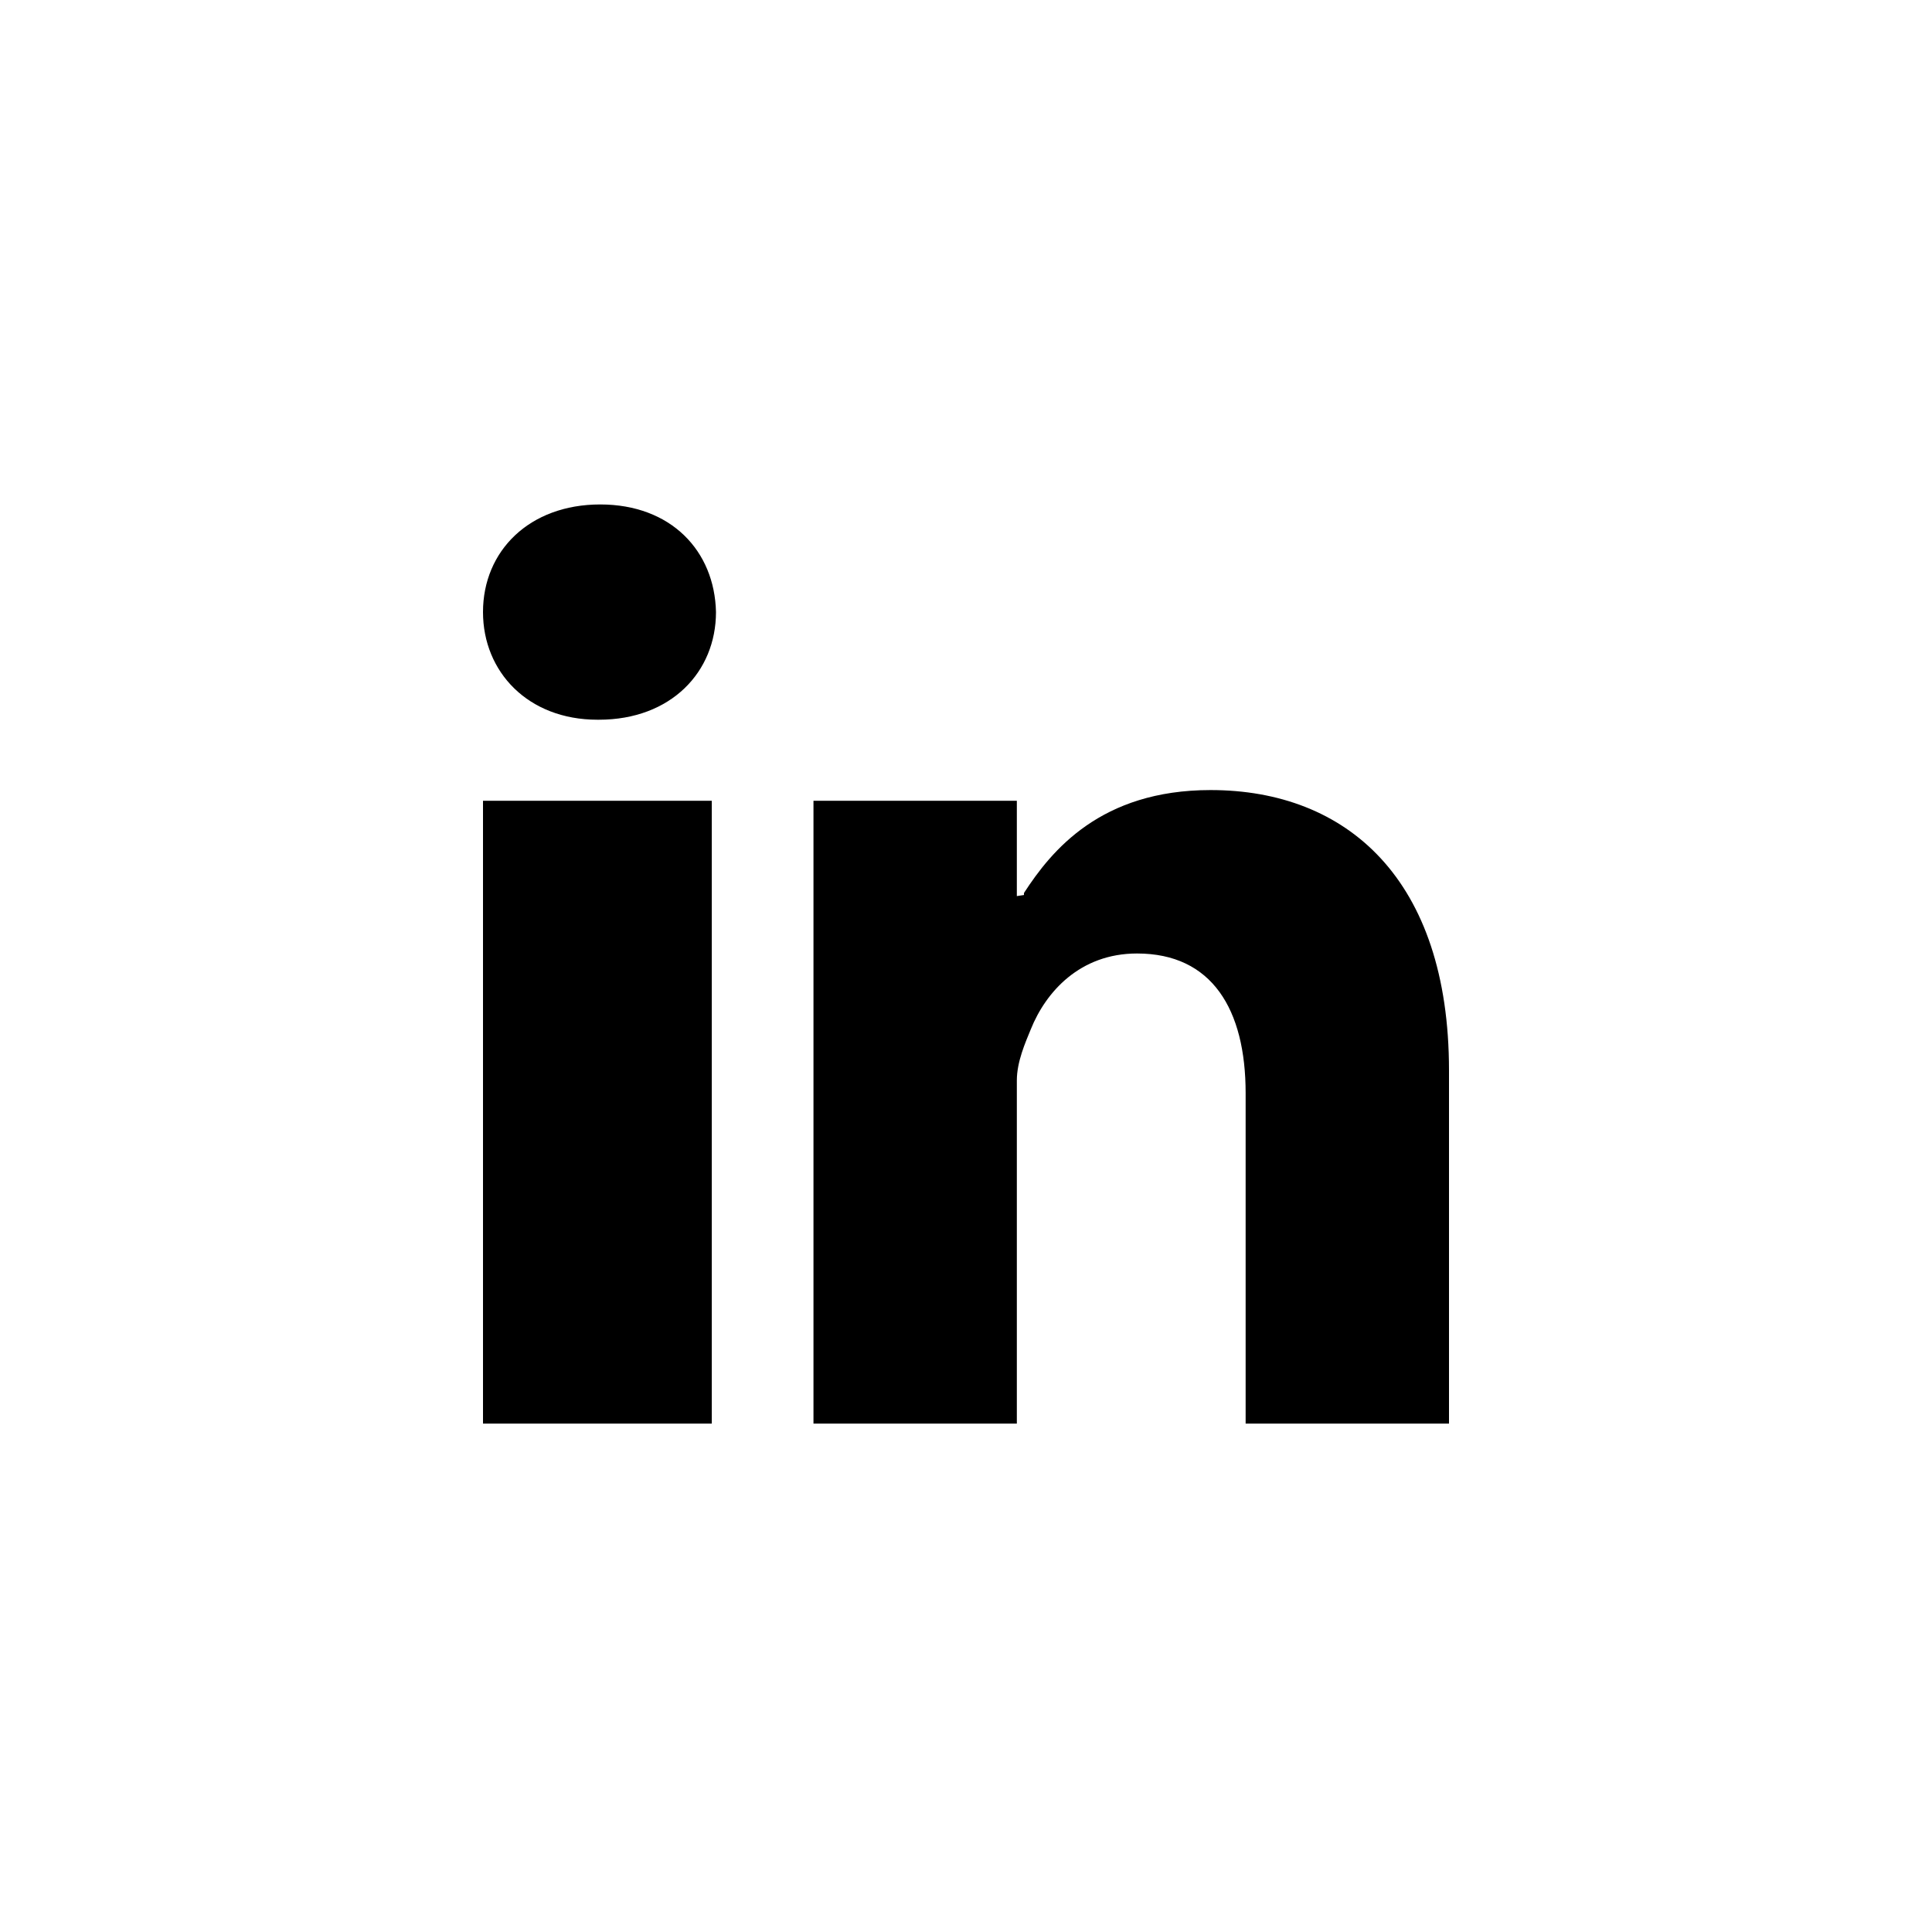
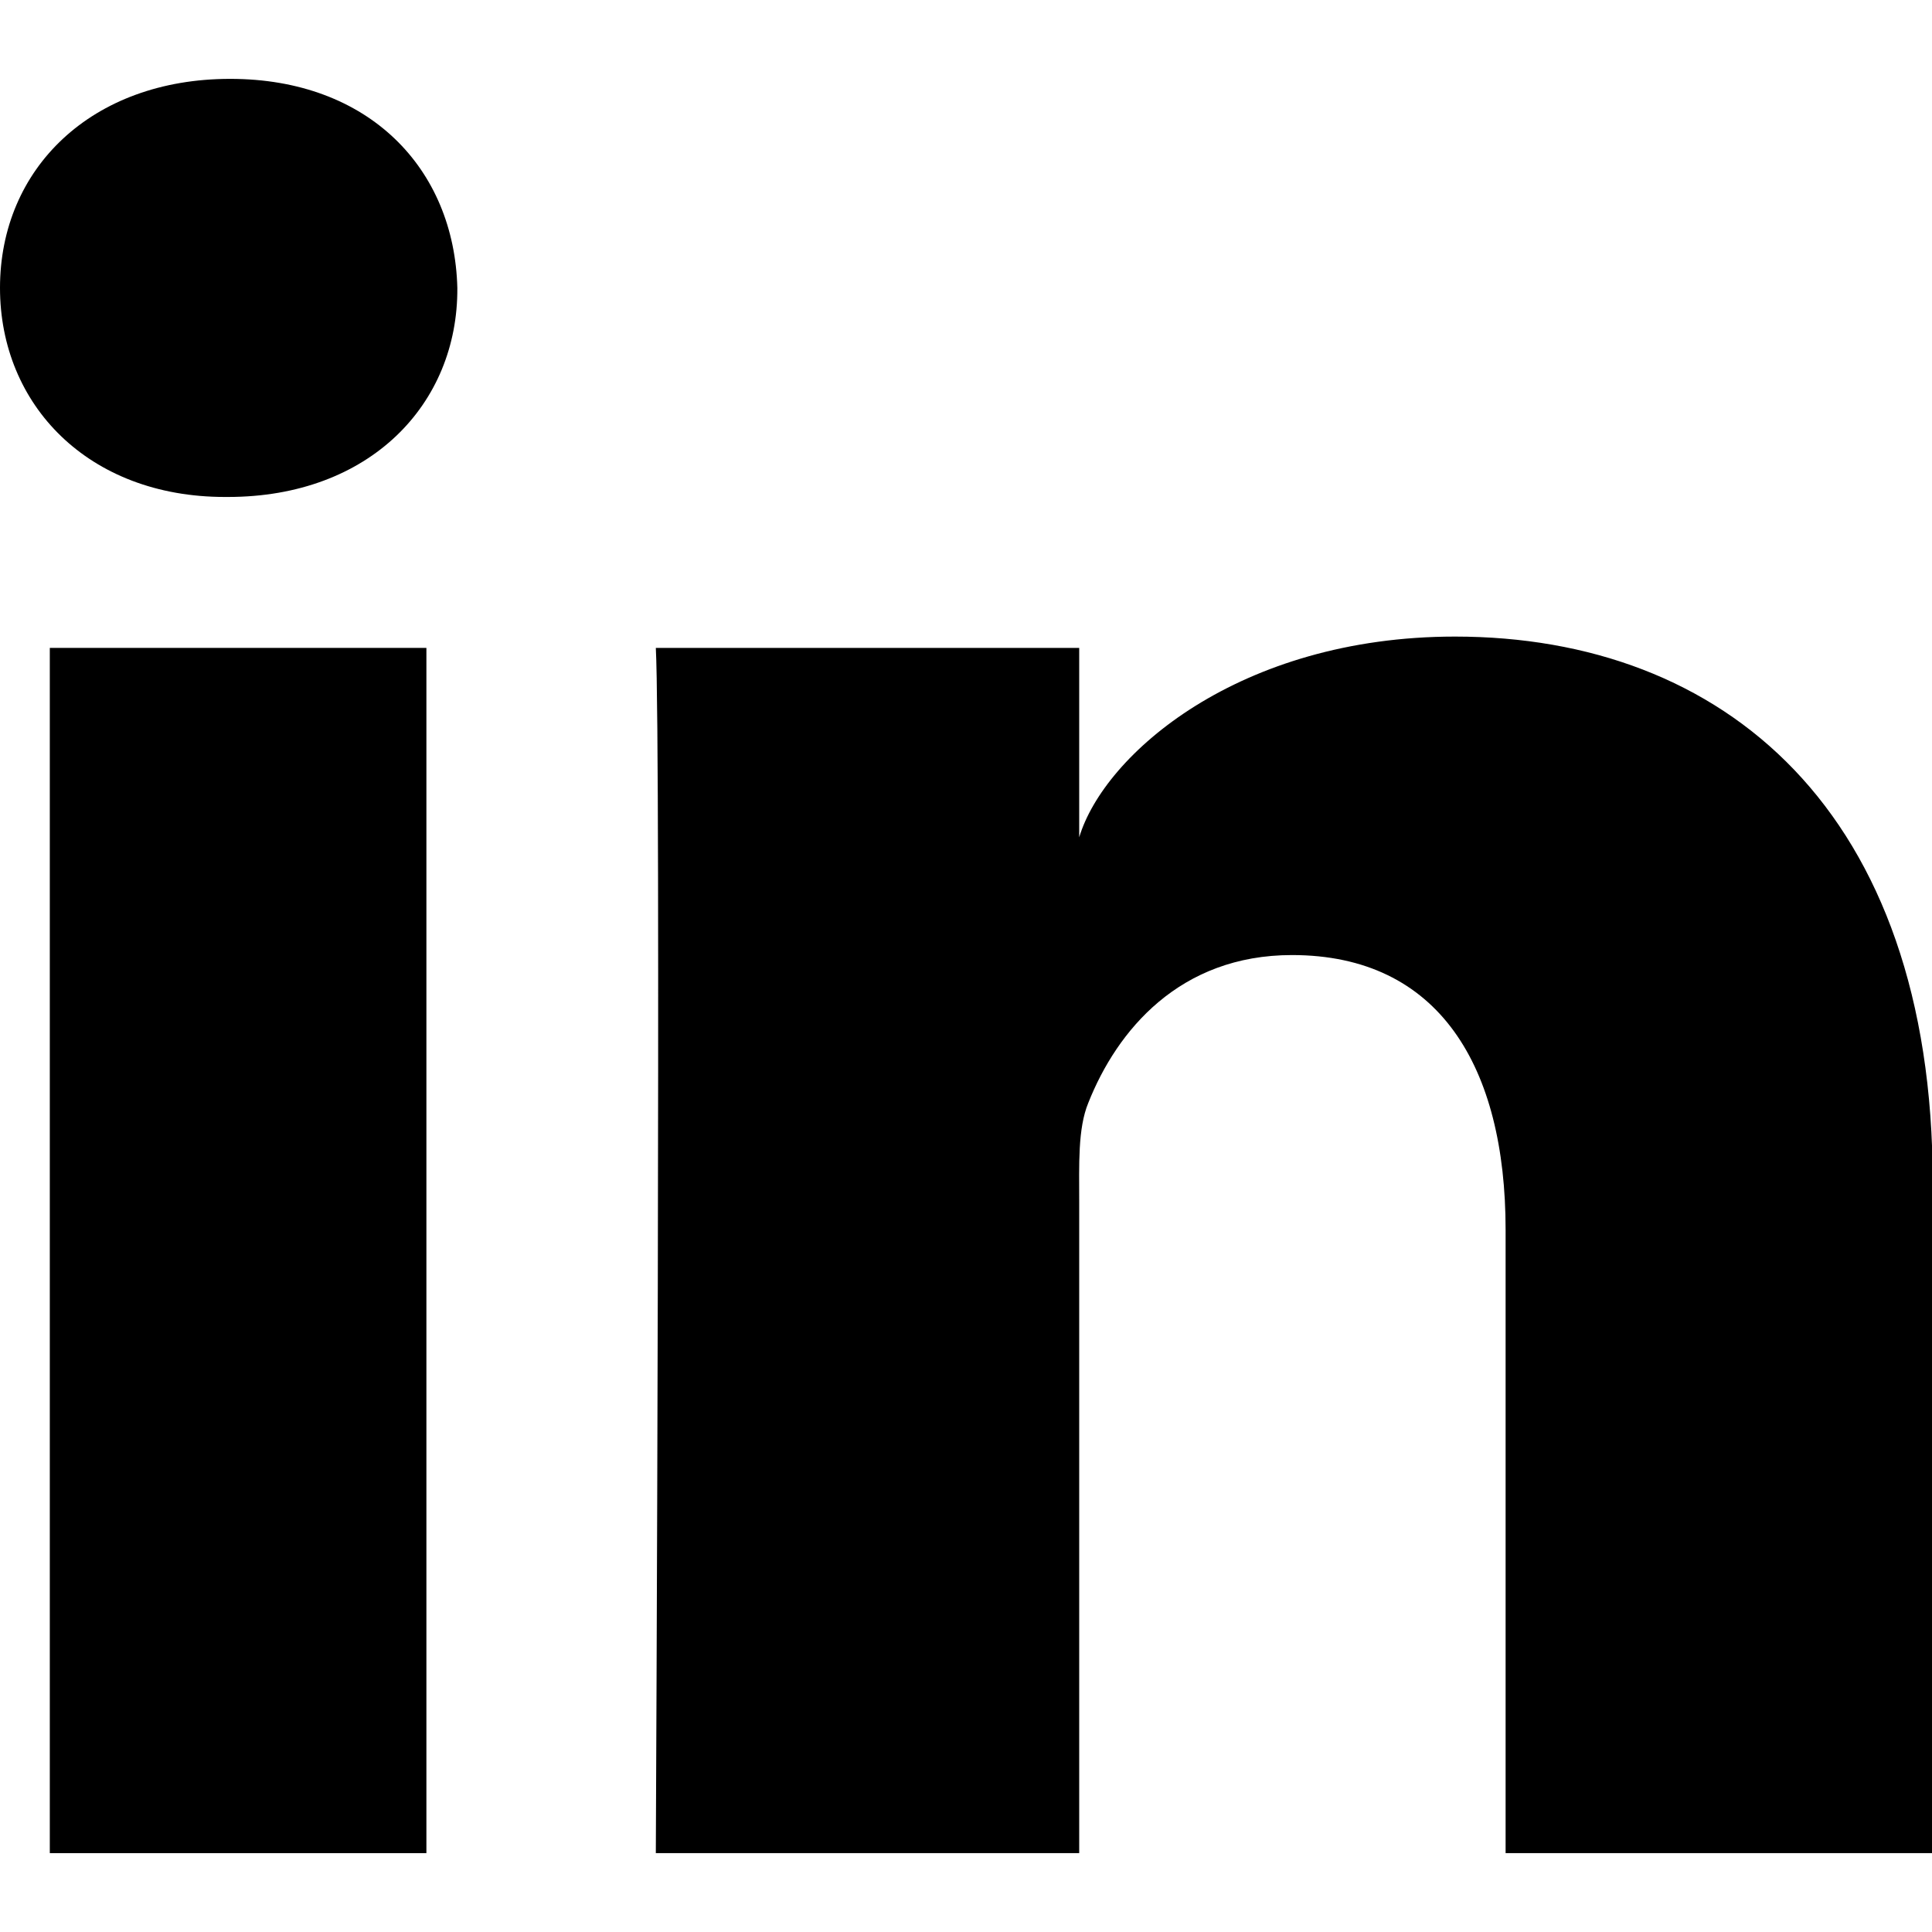
- <svg xmlns="http://www.w3.org/2000/svg" width="800px" height="800px" viewBox="0 0 76 76" version="1.1" baseProfile="full" enable-background="new 0 0 76.00 76.00" xml:space="preserve">
-   <path fill="#000000" fill-opacity="1" stroke-width="0.2" stroke-linejoin="round" d="M 19,56L 28,56L 28,31.5L 19,31.5M 23.611,19.844C 20.823,19.844 19,21.673 19,24.077C 19,26.429 20.77,28.312 23.503,28.312L 23.557,28.312C 26.398,28.312 28.165,26.429 28.165,24.077C 28.112,21.673 26.398,19.844 23.611,19.844 Z M 57,42.107L 57,56L 49,56L 49,43C 49,39.707 47.677,37.508 44.729,37.508C 42.479,37.508 41.139,39.023 40.55,40.487C 40.335,41.011 40,41.767 40,42.5L 40,56L 32,56C 32,56 32,35 32,31.5L 40,31.5L 40,35.25L 40,35.25L 40.28,35.207L 40.28,35.128C 41.362,33.461 43.295,31.079 47.621,31.079C 52.982,31.079 57,34.582 57,42.107 Z " />
+ <svg xmlns="http://www.w3.org/2000/svg" fill="#000000" version="1.1" id="Layer_1" viewBox="-271 283.9 256 235.1" xml:space="preserve" width="64px" height="64px">
+   <g id="SVGRepo_bgCarrier" stroke-width="0" />
+   <g id="SVGRepo_tracerCarrier" stroke-linecap="round" stroke-linejoin="round" />
+   <g id="SVGRepo_iconCarrier">
+     <g>
+       <rect x="-264.4" y="359.3" width="49.9" height="159.7" />
+       <path d="M-240.5,283.9c-18.4,0-30.5,11.9-30.5,27.7c0,15.5,11.7,27.7,29.8,27.7h0.4c18.8,0,30.5-12.3,30.4-27.7 C-210.8,295.8-222.1,283.9-240.5,283.9z" />
+       <path d="M-78.2,357.8c-28.6,0-46.5,15.6-49.8,26.6v-25.1h-56.1c0.7,13.3,0,159.7,0,159.7h56.1v-86.3c0-4.9-0.2-9.7,1.2-13.1 c3.8-9.6,12.1-19.6,27-19.6c19.5,0,28.3,14.8,28.3,36.4V519h56.6v-88.8C-14.9,380.8-42.7,357.8-78.2,357.8z" />
+     </g>
+   </g>
</svg>
